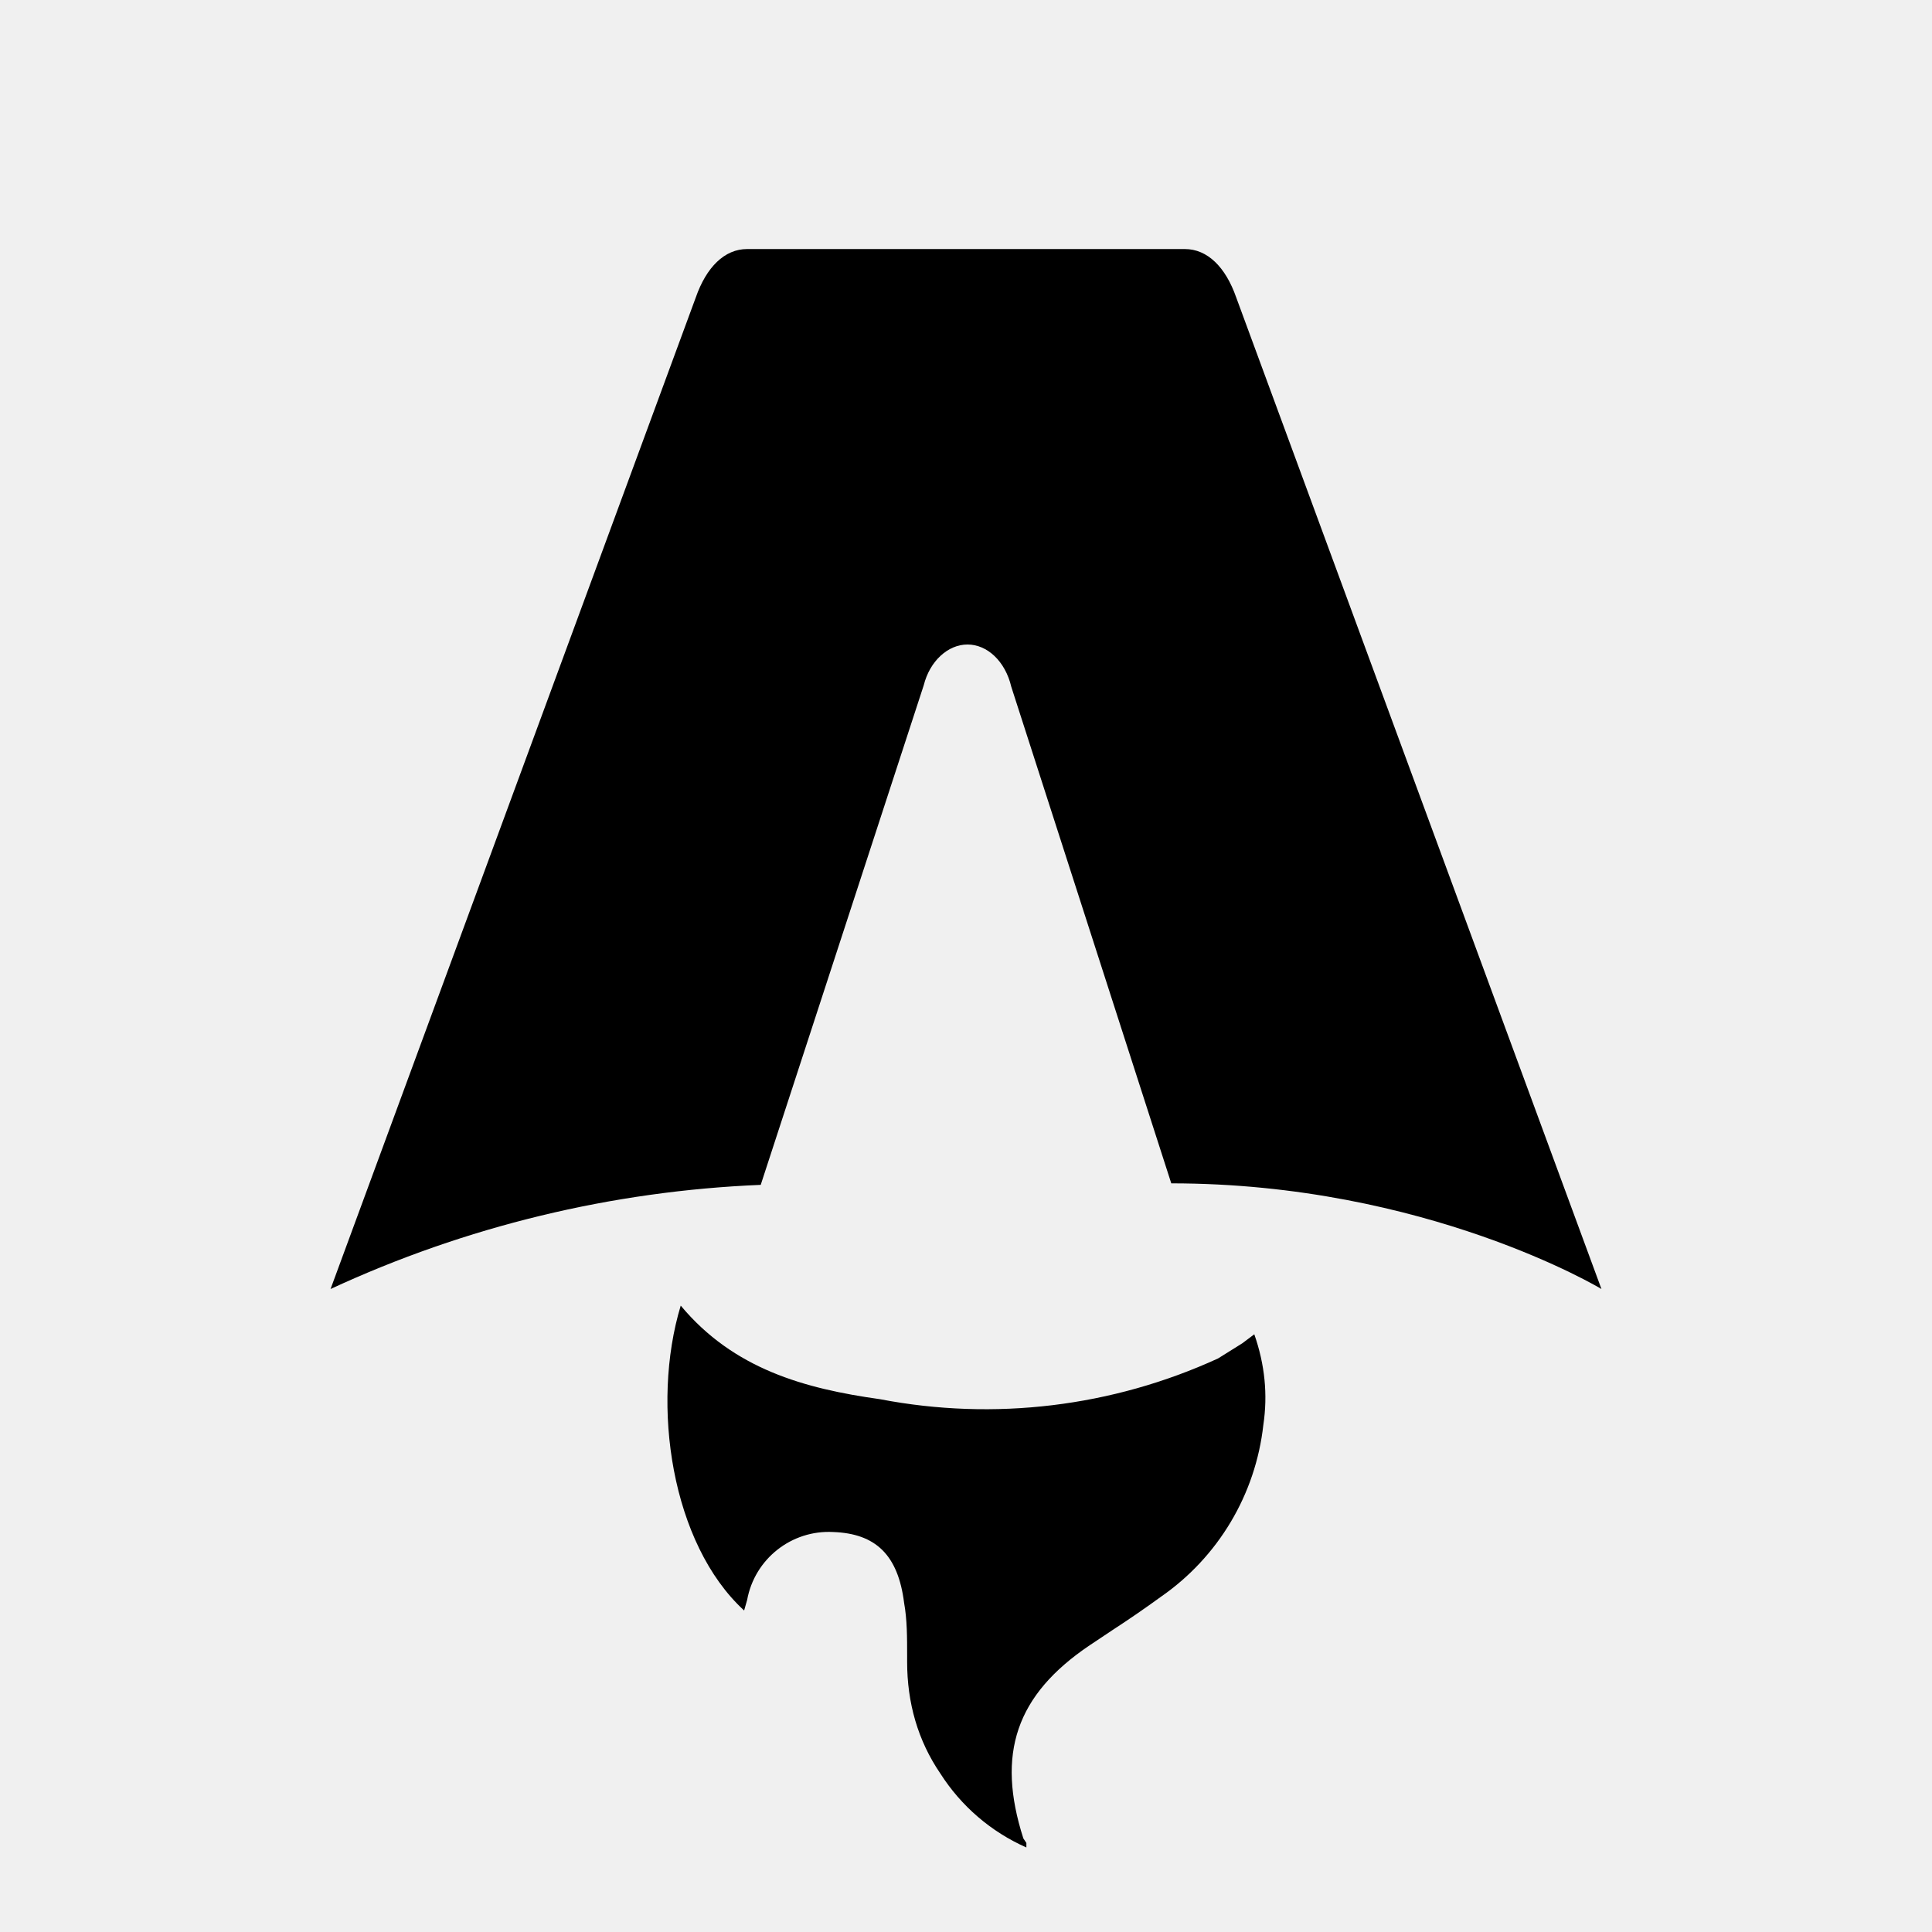
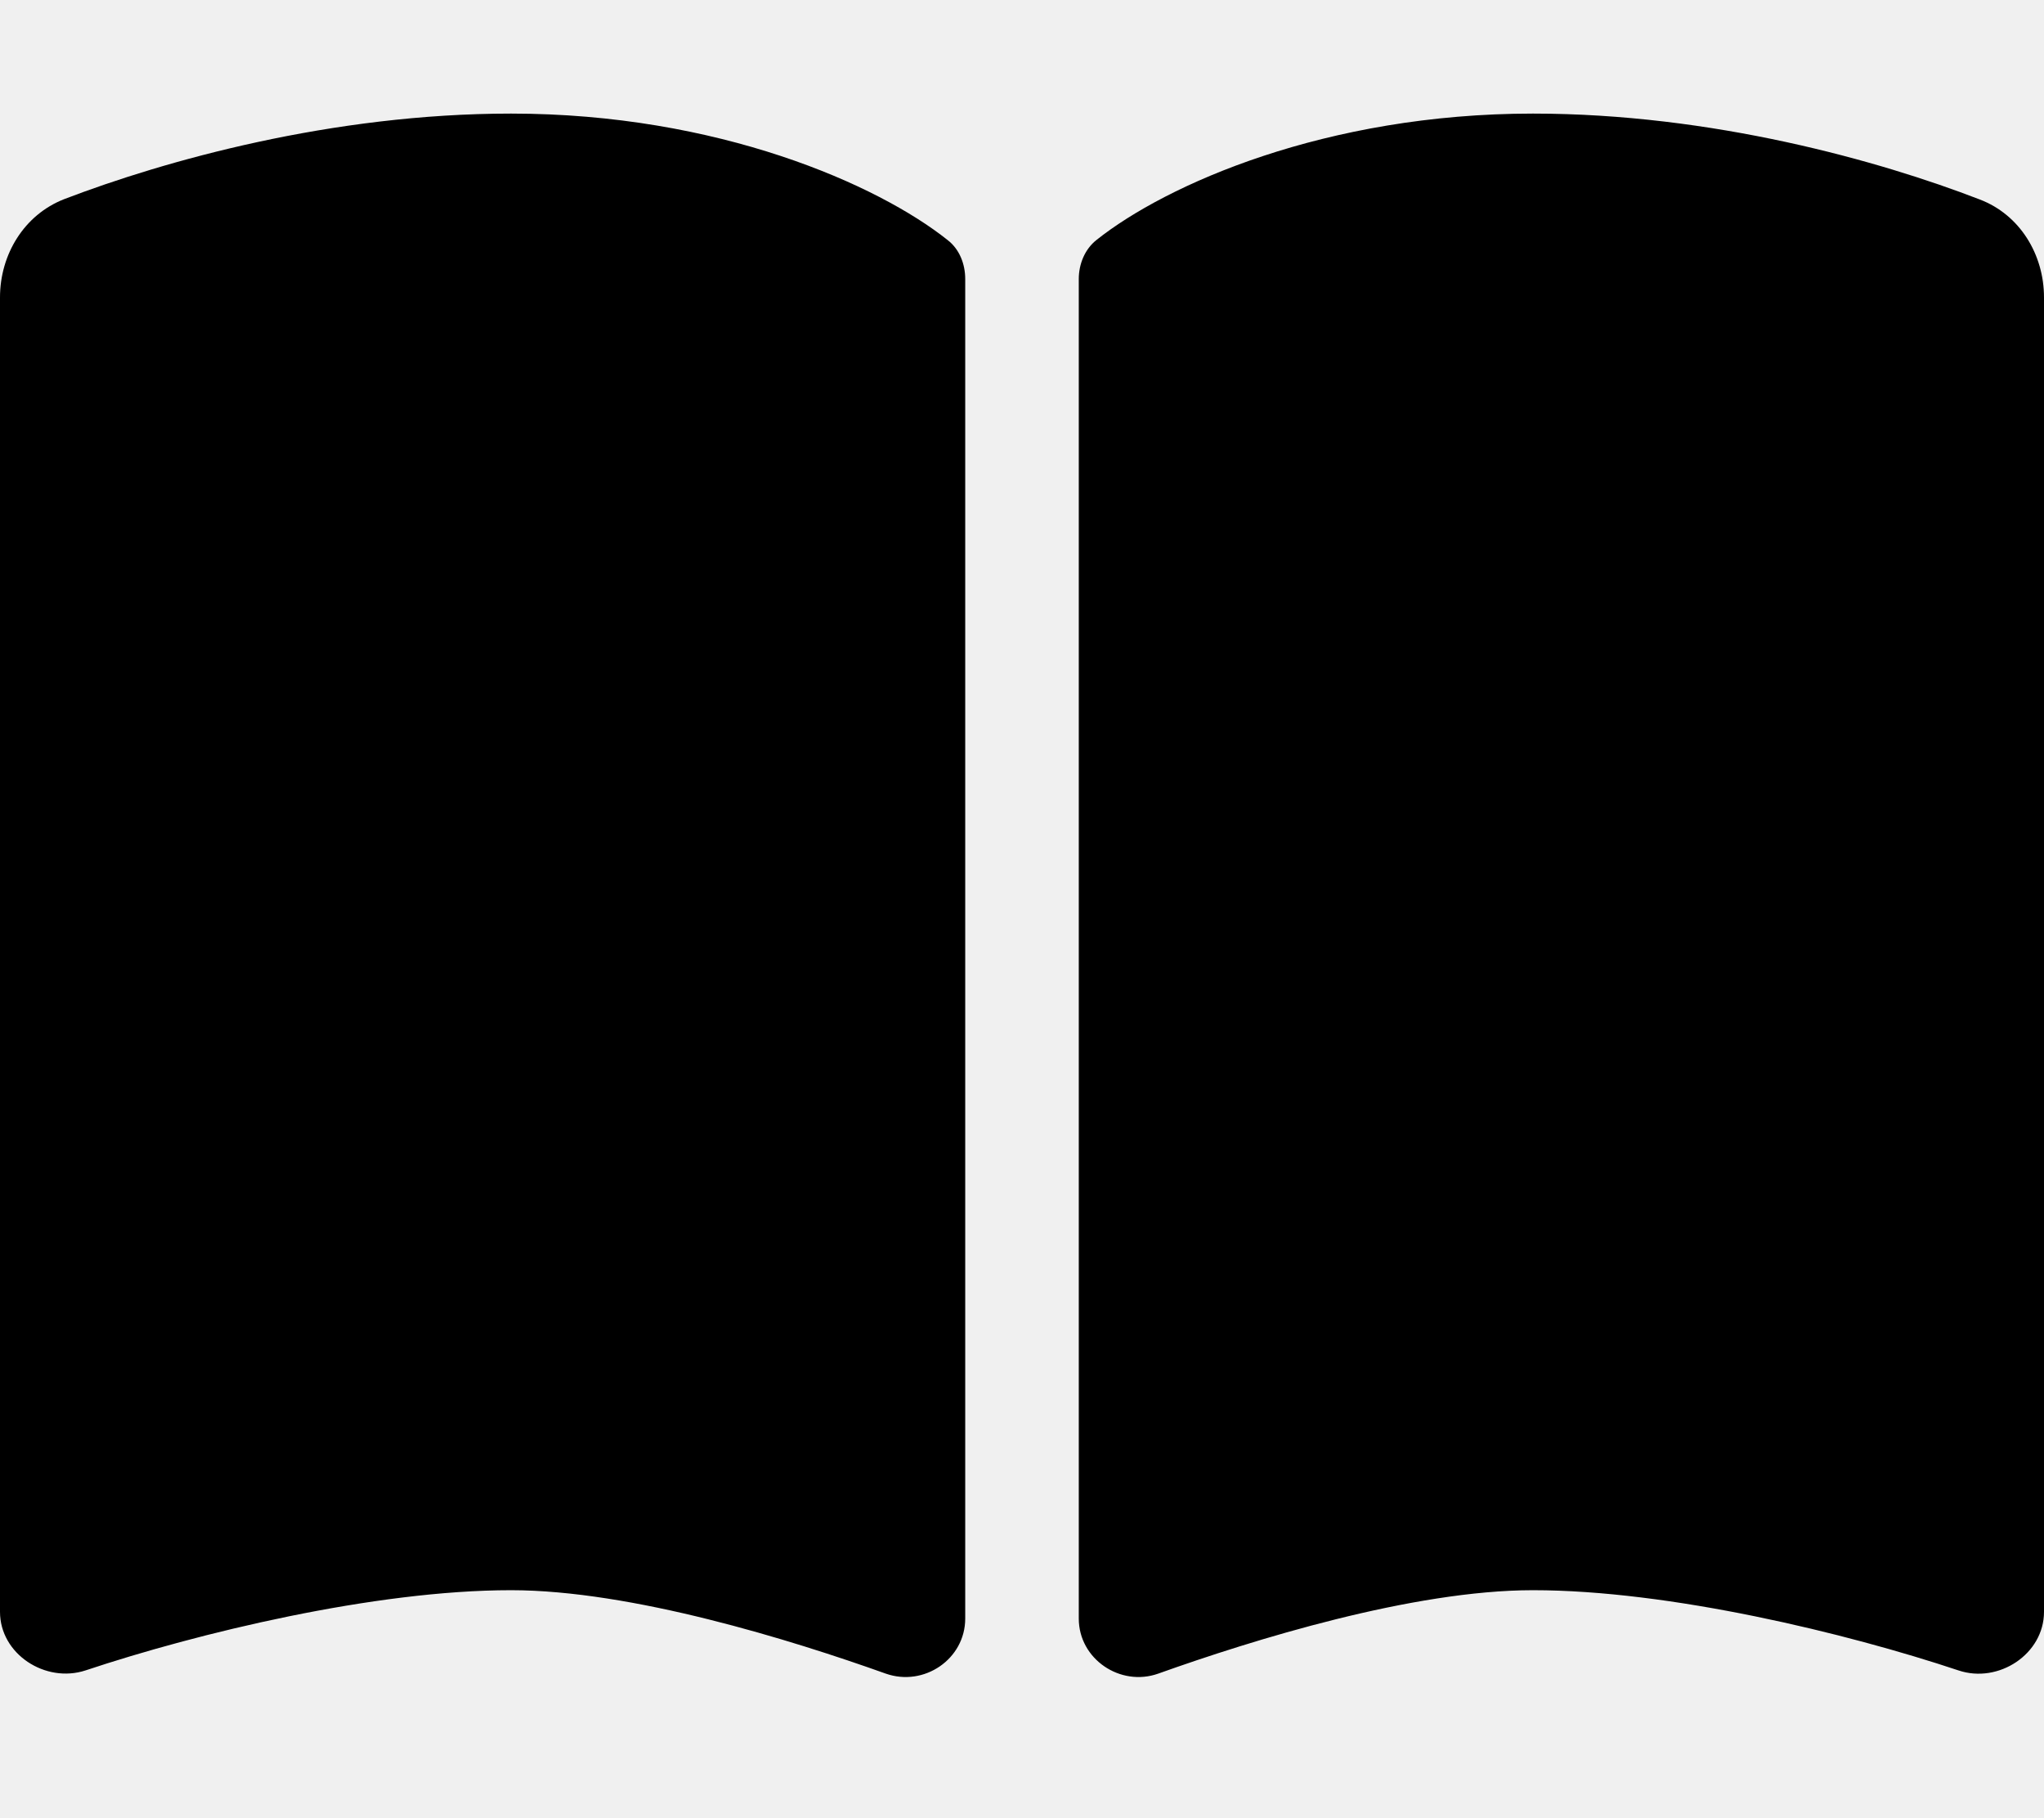
- <svg xmlns="http://www.w3.org/2000/svg" fill="none" viewBox="0 0 128 128">
-   <path d="M50.4 78.5a75.1 75.1 0 0 0-28.5 6.9l24.2-65.7c.7-2 1.9-3.2 3.4-3.2h29c1.5 0 2.7 1.2 3.4 3.2l24.2 65.7s-11.6-7-28.5-7L67 45.5c-.4-1.7-1.6-2.8-2.9-2.8-1.3 0-2.5 1.1-2.9 2.7L50.4 78.5Zm-1.1 28.2Zm-4.2-20.2c-2 6.6-.6 15.8 4.2 20.2a17.5 17.5 0 0 1 .2-.7 5.5 5.5 0 0 1 5.7-4.5c2.8.1 4.3 1.5 4.7 4.7.2 1.1.2 2.3.2 3.5v.4c0 2.7.7 5.2 2.2 7.4a13 13 0 0 0 5.7 4.9v-.3l-.2-.3c-1.8-5.6-.5-9.5 4.4-12.8l1.5-1a73 73 0 0 0 3.2-2.2 16 16 0 0 0 6.8-11.4c.3-2 .1-4-.6-6l-.8.6-1.6 1a37 37 0 0 1-22.4 2.7c-5-.7-9.7-2-13.2-6.2Z" />
-   <style>
-         path { fill: #000; }
-         @media (prefers-color-scheme: dark) {
-             path { fill: #FFF; }
-         }
-     </style>
+ <svg xmlns="http://www.w3.org/2000/svg" viewBox="0 0 576 512">
+   <path d="M249.6 471.5c10.8 3.8 22.4-4.1 22.4-15.5V78.6c0-4.2-1.6-8.4-5-11C247.4 52 202.4 32 144 32C93.5 32 46.3 45.3 18.1 56.1C6.8 60.5 0 71.7 0 83.8V454.1c0 11.9 12.8 20.2 24.1 16.5C55.6 460.1 105.5 448 144 448c33.9 0 79 14 105.6 23.5zm76.8 0C353 462 398.1 448 432 448c38.5 0 88.4 12.1 119.9 22.6c11.3 3.8 24.1-4.6 24.1-16.5V83.8c0-12.1-6.8-23.3-18.1-27.6C529.7 45.3 482.5 32 432 32c-58.4 0-103.4 20-123 35.6c-3.3 2.6-5 6.8-5 11V456c0 11.4 11.7 19.3 22.4 15.5z" />
</svg>
